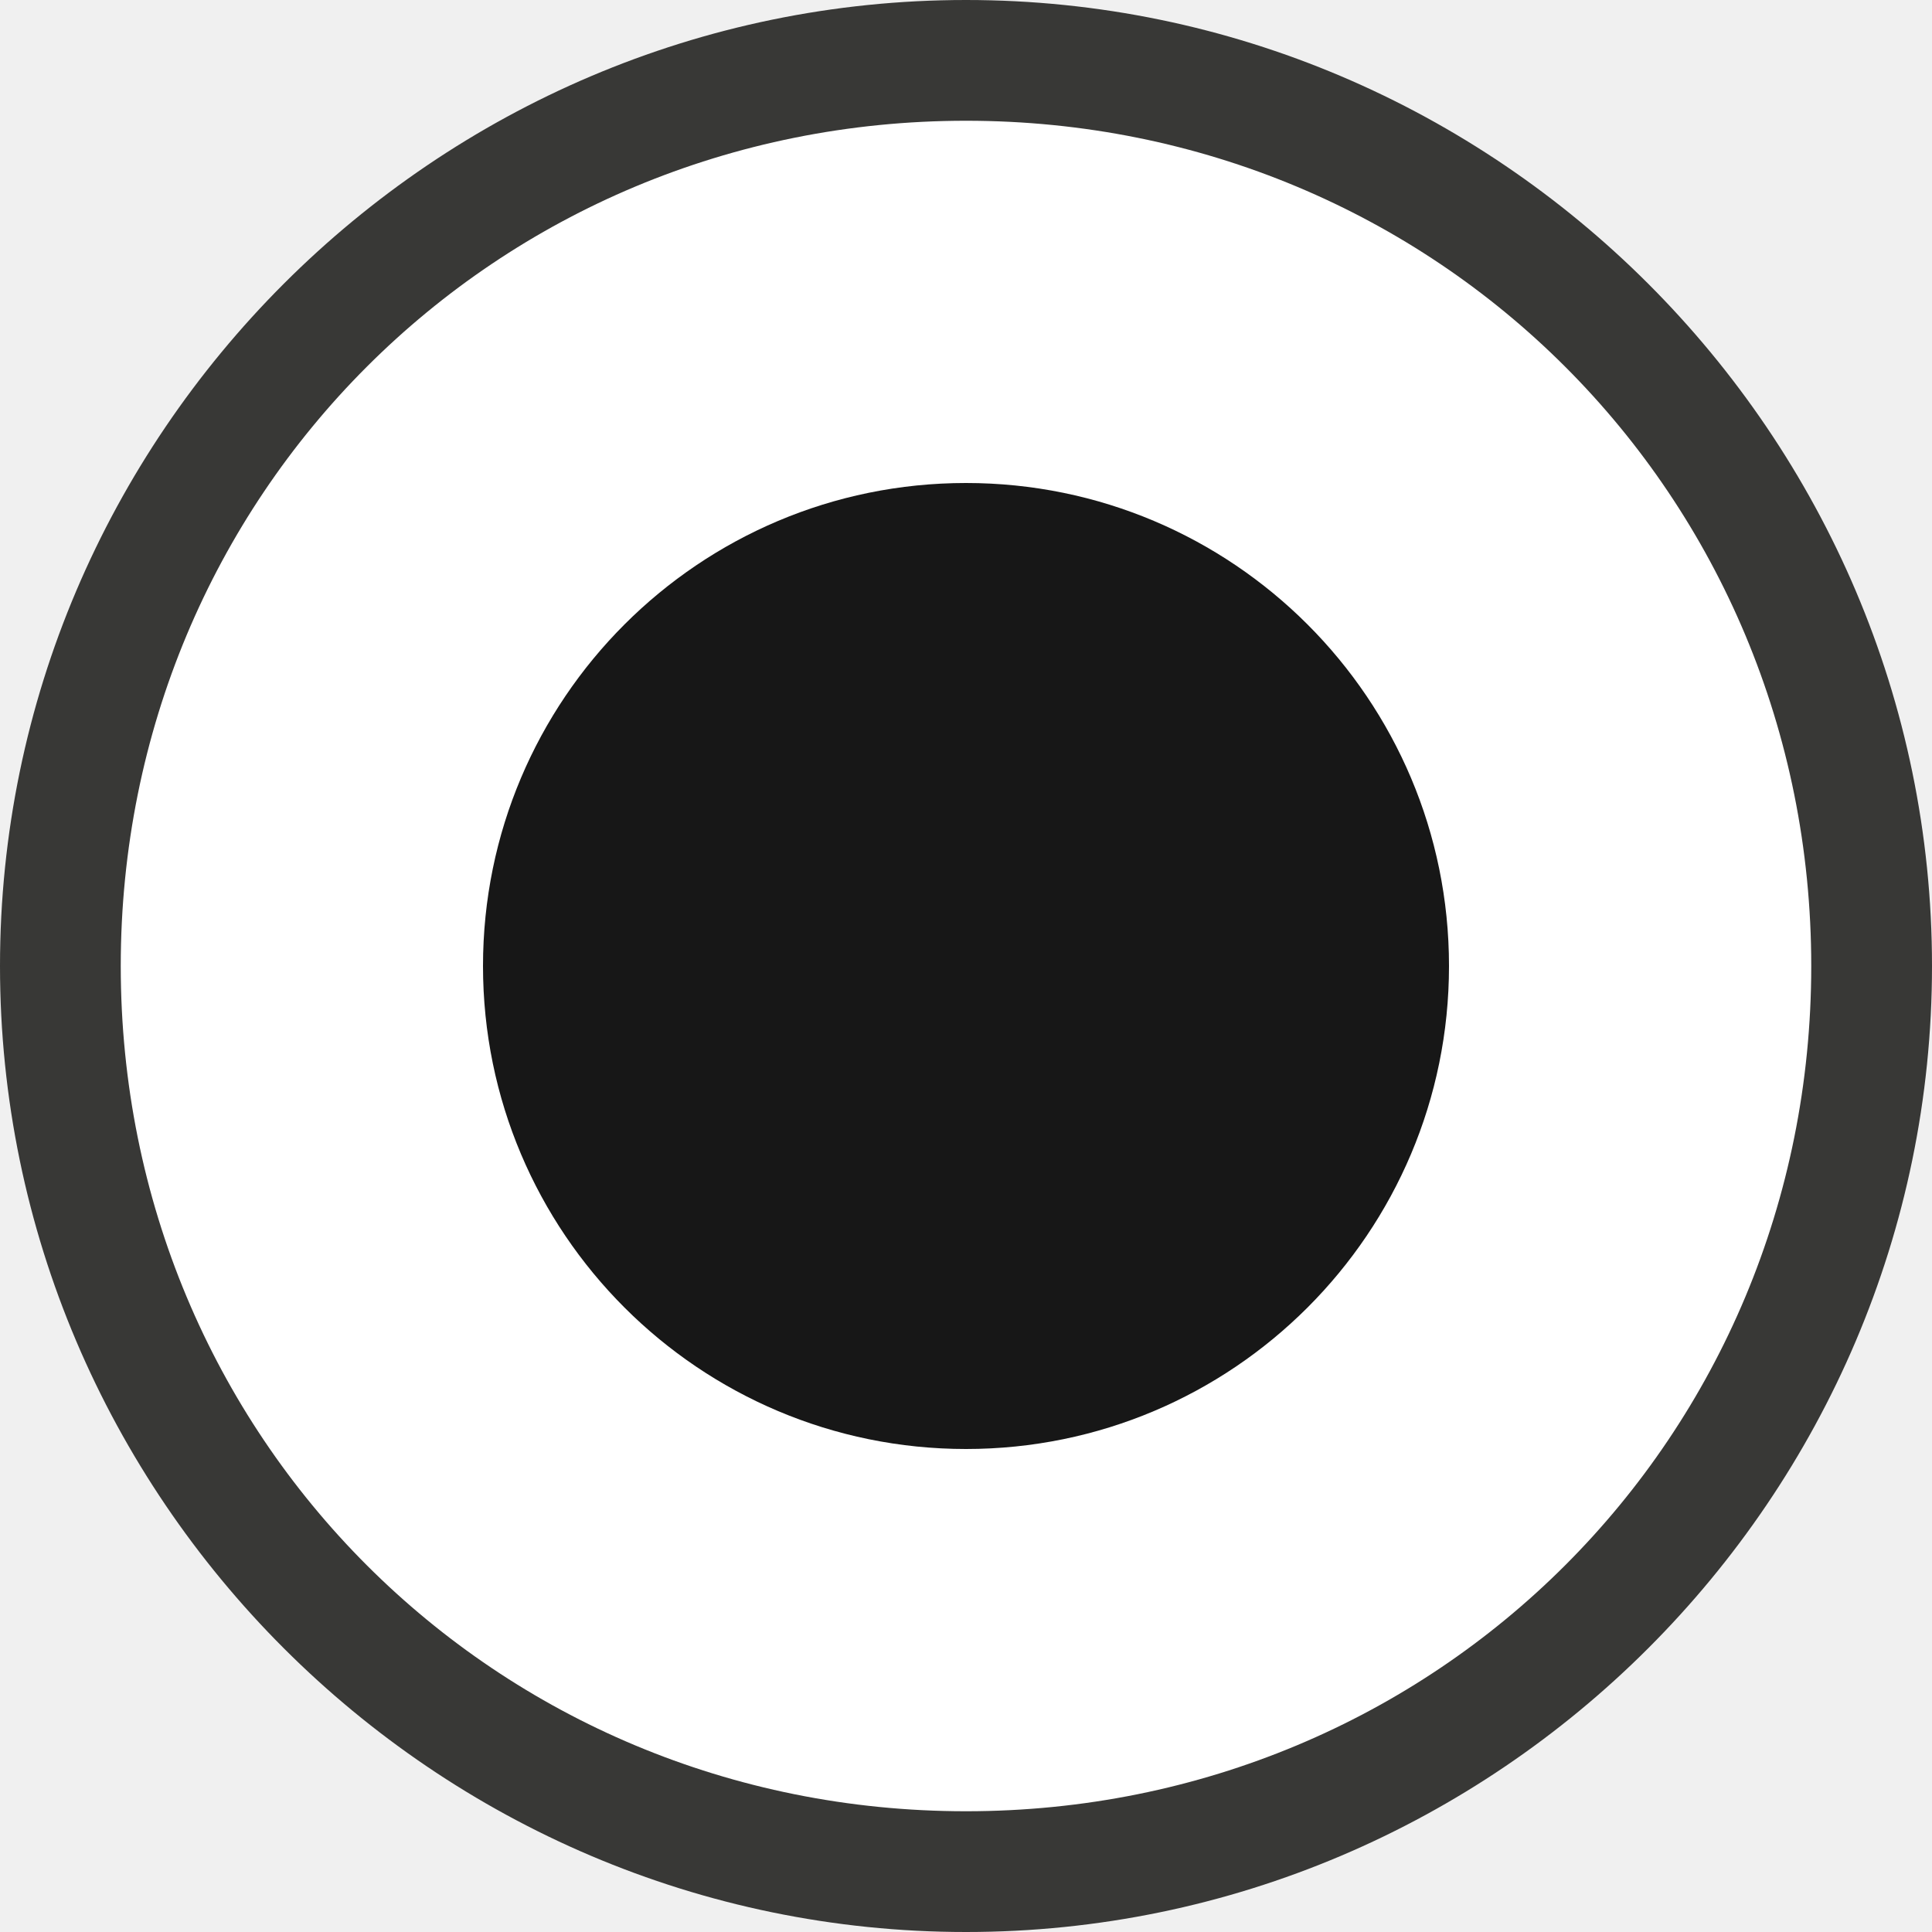
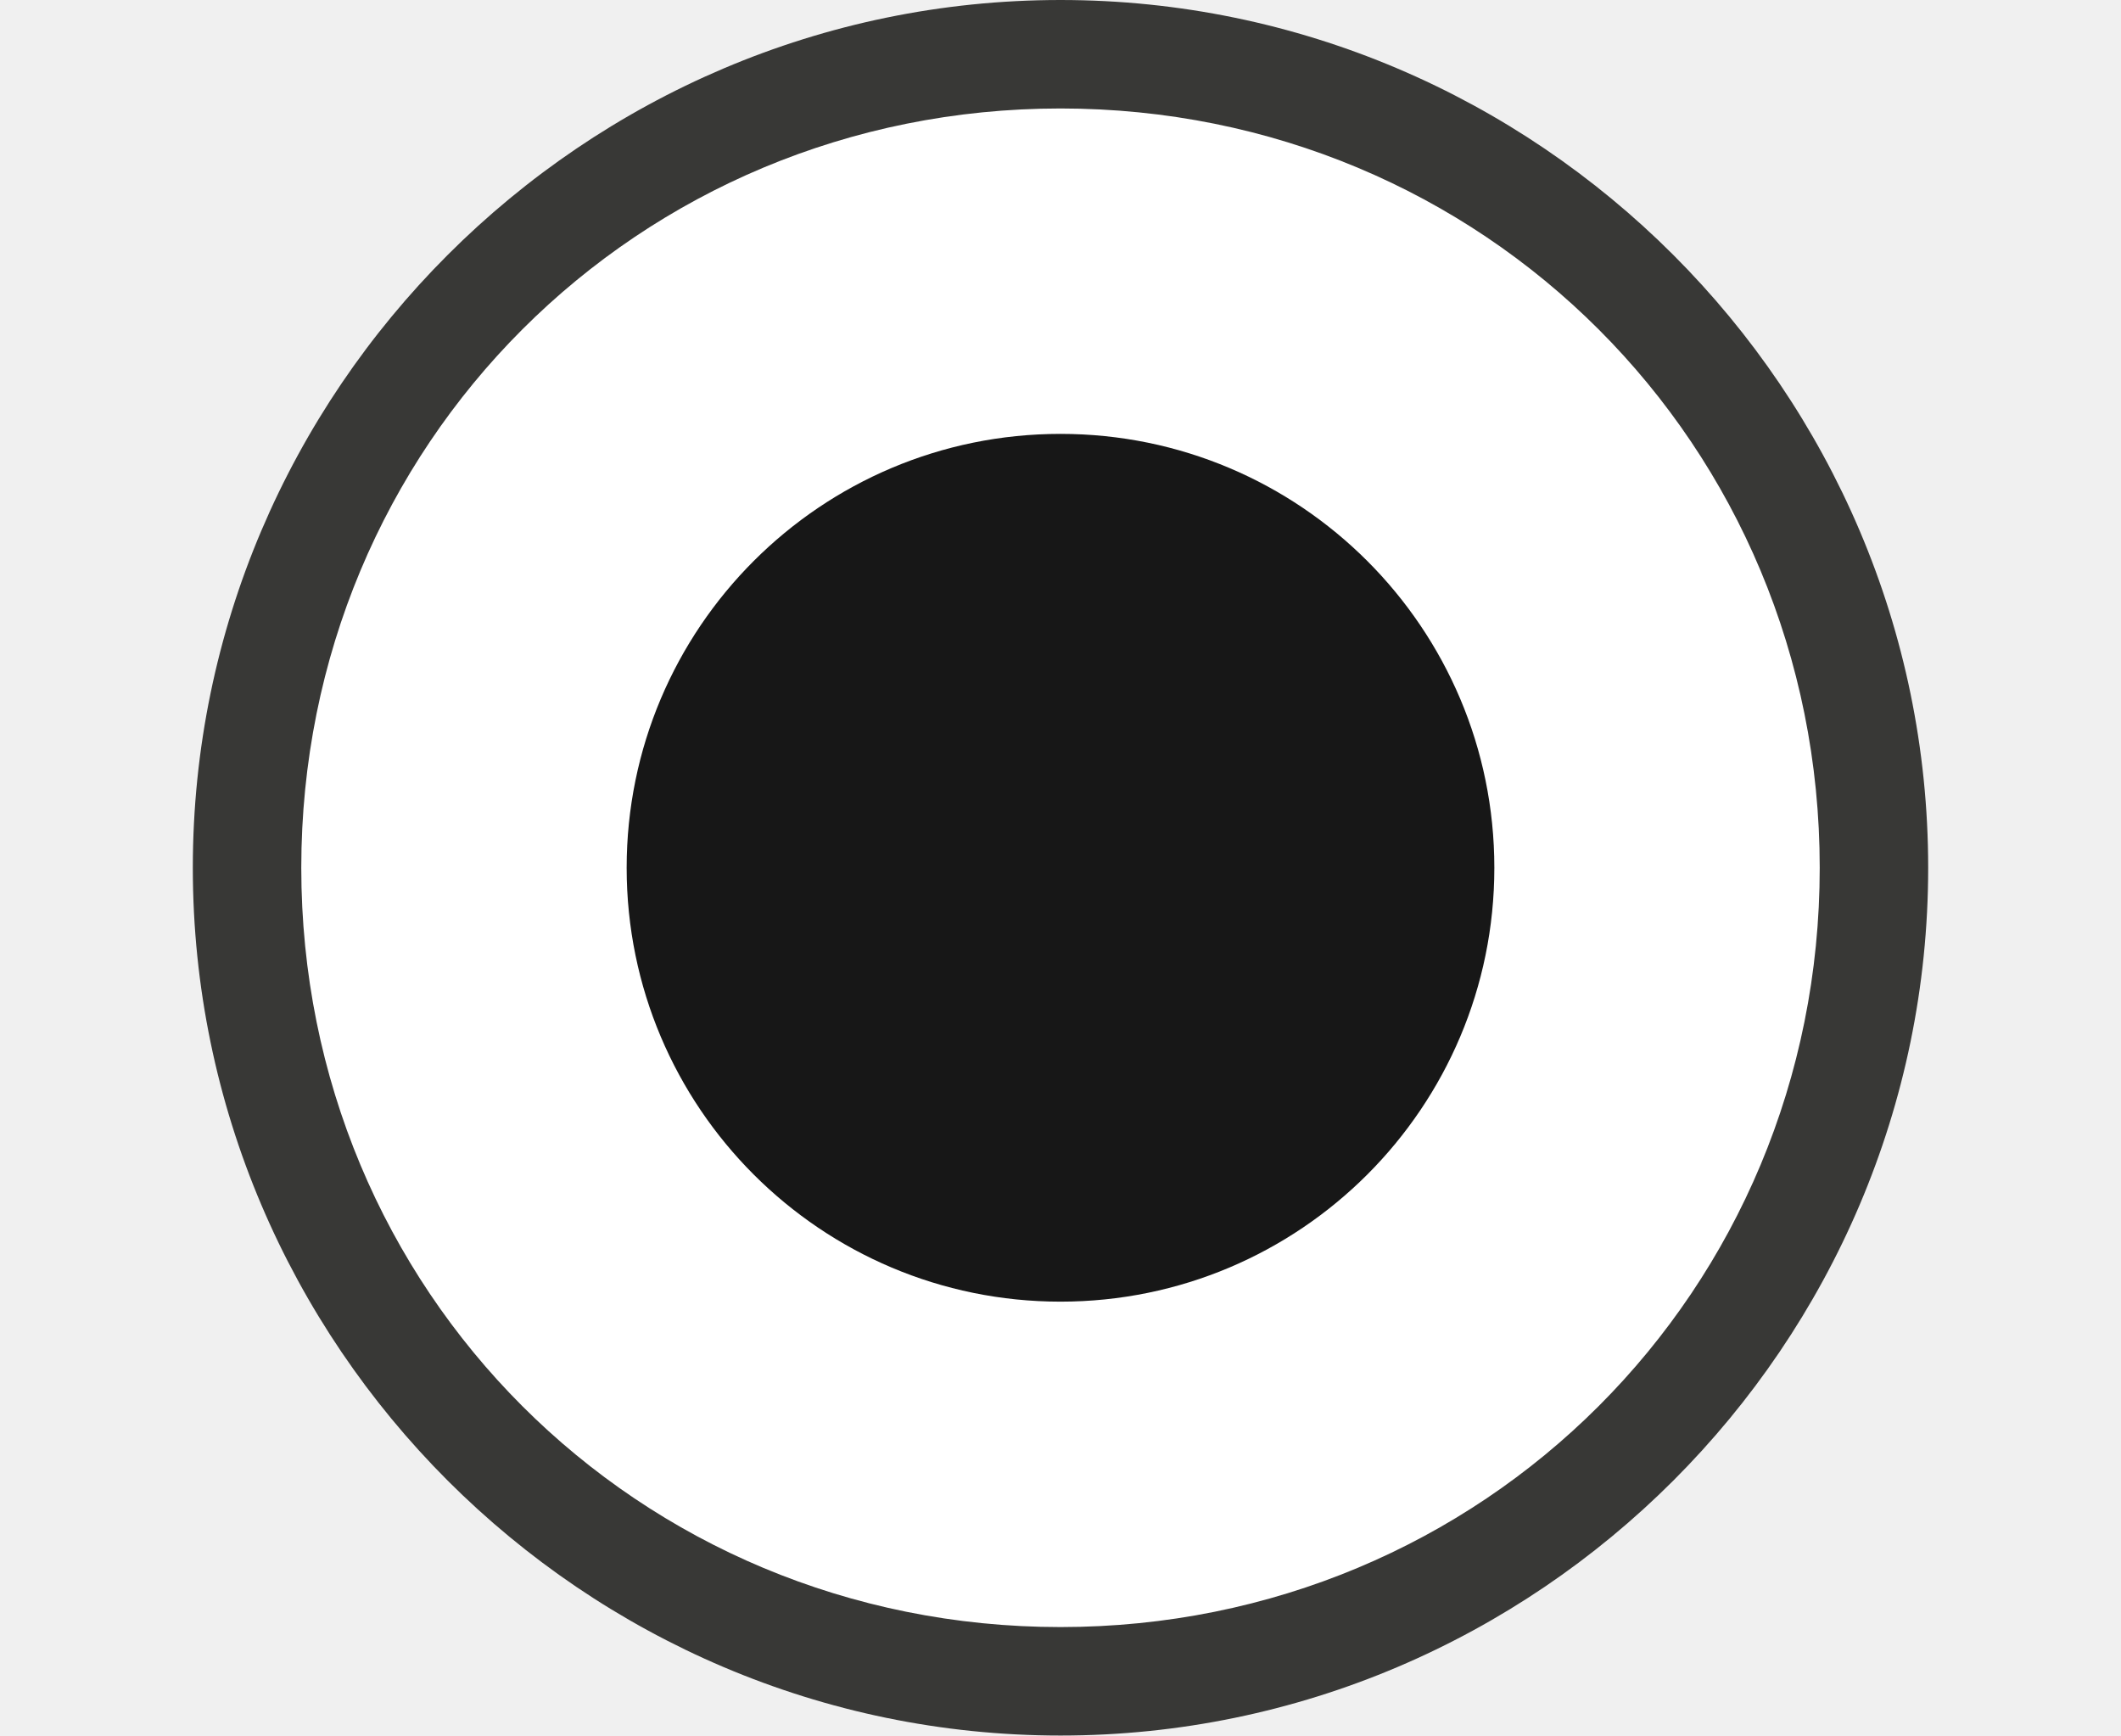
- <svg xmlns="http://www.w3.org/2000/svg" version="1.1" id="Layer_1" x="0px" y="0px" viewBox="0 0 16 16" enable-background="new 0 0 16 16" xml:space="preserve">
+ <svg xmlns="http://www.w3.org/2000/svg" version="1.1" id="Layer_1" x="0px" y="0px" width="22px" height="18px" viewBox="0 0 16 16" enable-background="new 0 0 16 16" xml:space="preserve">
  <g>
    <g>
      <path fill="#FFFFFF" d="M8,15.5c-4.1,0-7.5-3.4-7.5-7.5S3.9,0.5,8,0.5s7.5,3.4,7.5,7.5S12.1,15.5,8,15.5z" />
      <path fill="#383836" d="M8,1c3.9,0,7,3.1,7,7s-3.1,7-7,7s-7-3.1-7-7S4.1,1,8,1 M8,0C3.6,0,0,3.6,0,8s3.6,8,8,8s8-3.6,8-8    S12.4,0,8,0L8,0z" />
    </g>
    <circle fill="#171717" cx="8" cy="8" r="4" />
  </g>
</svg>
